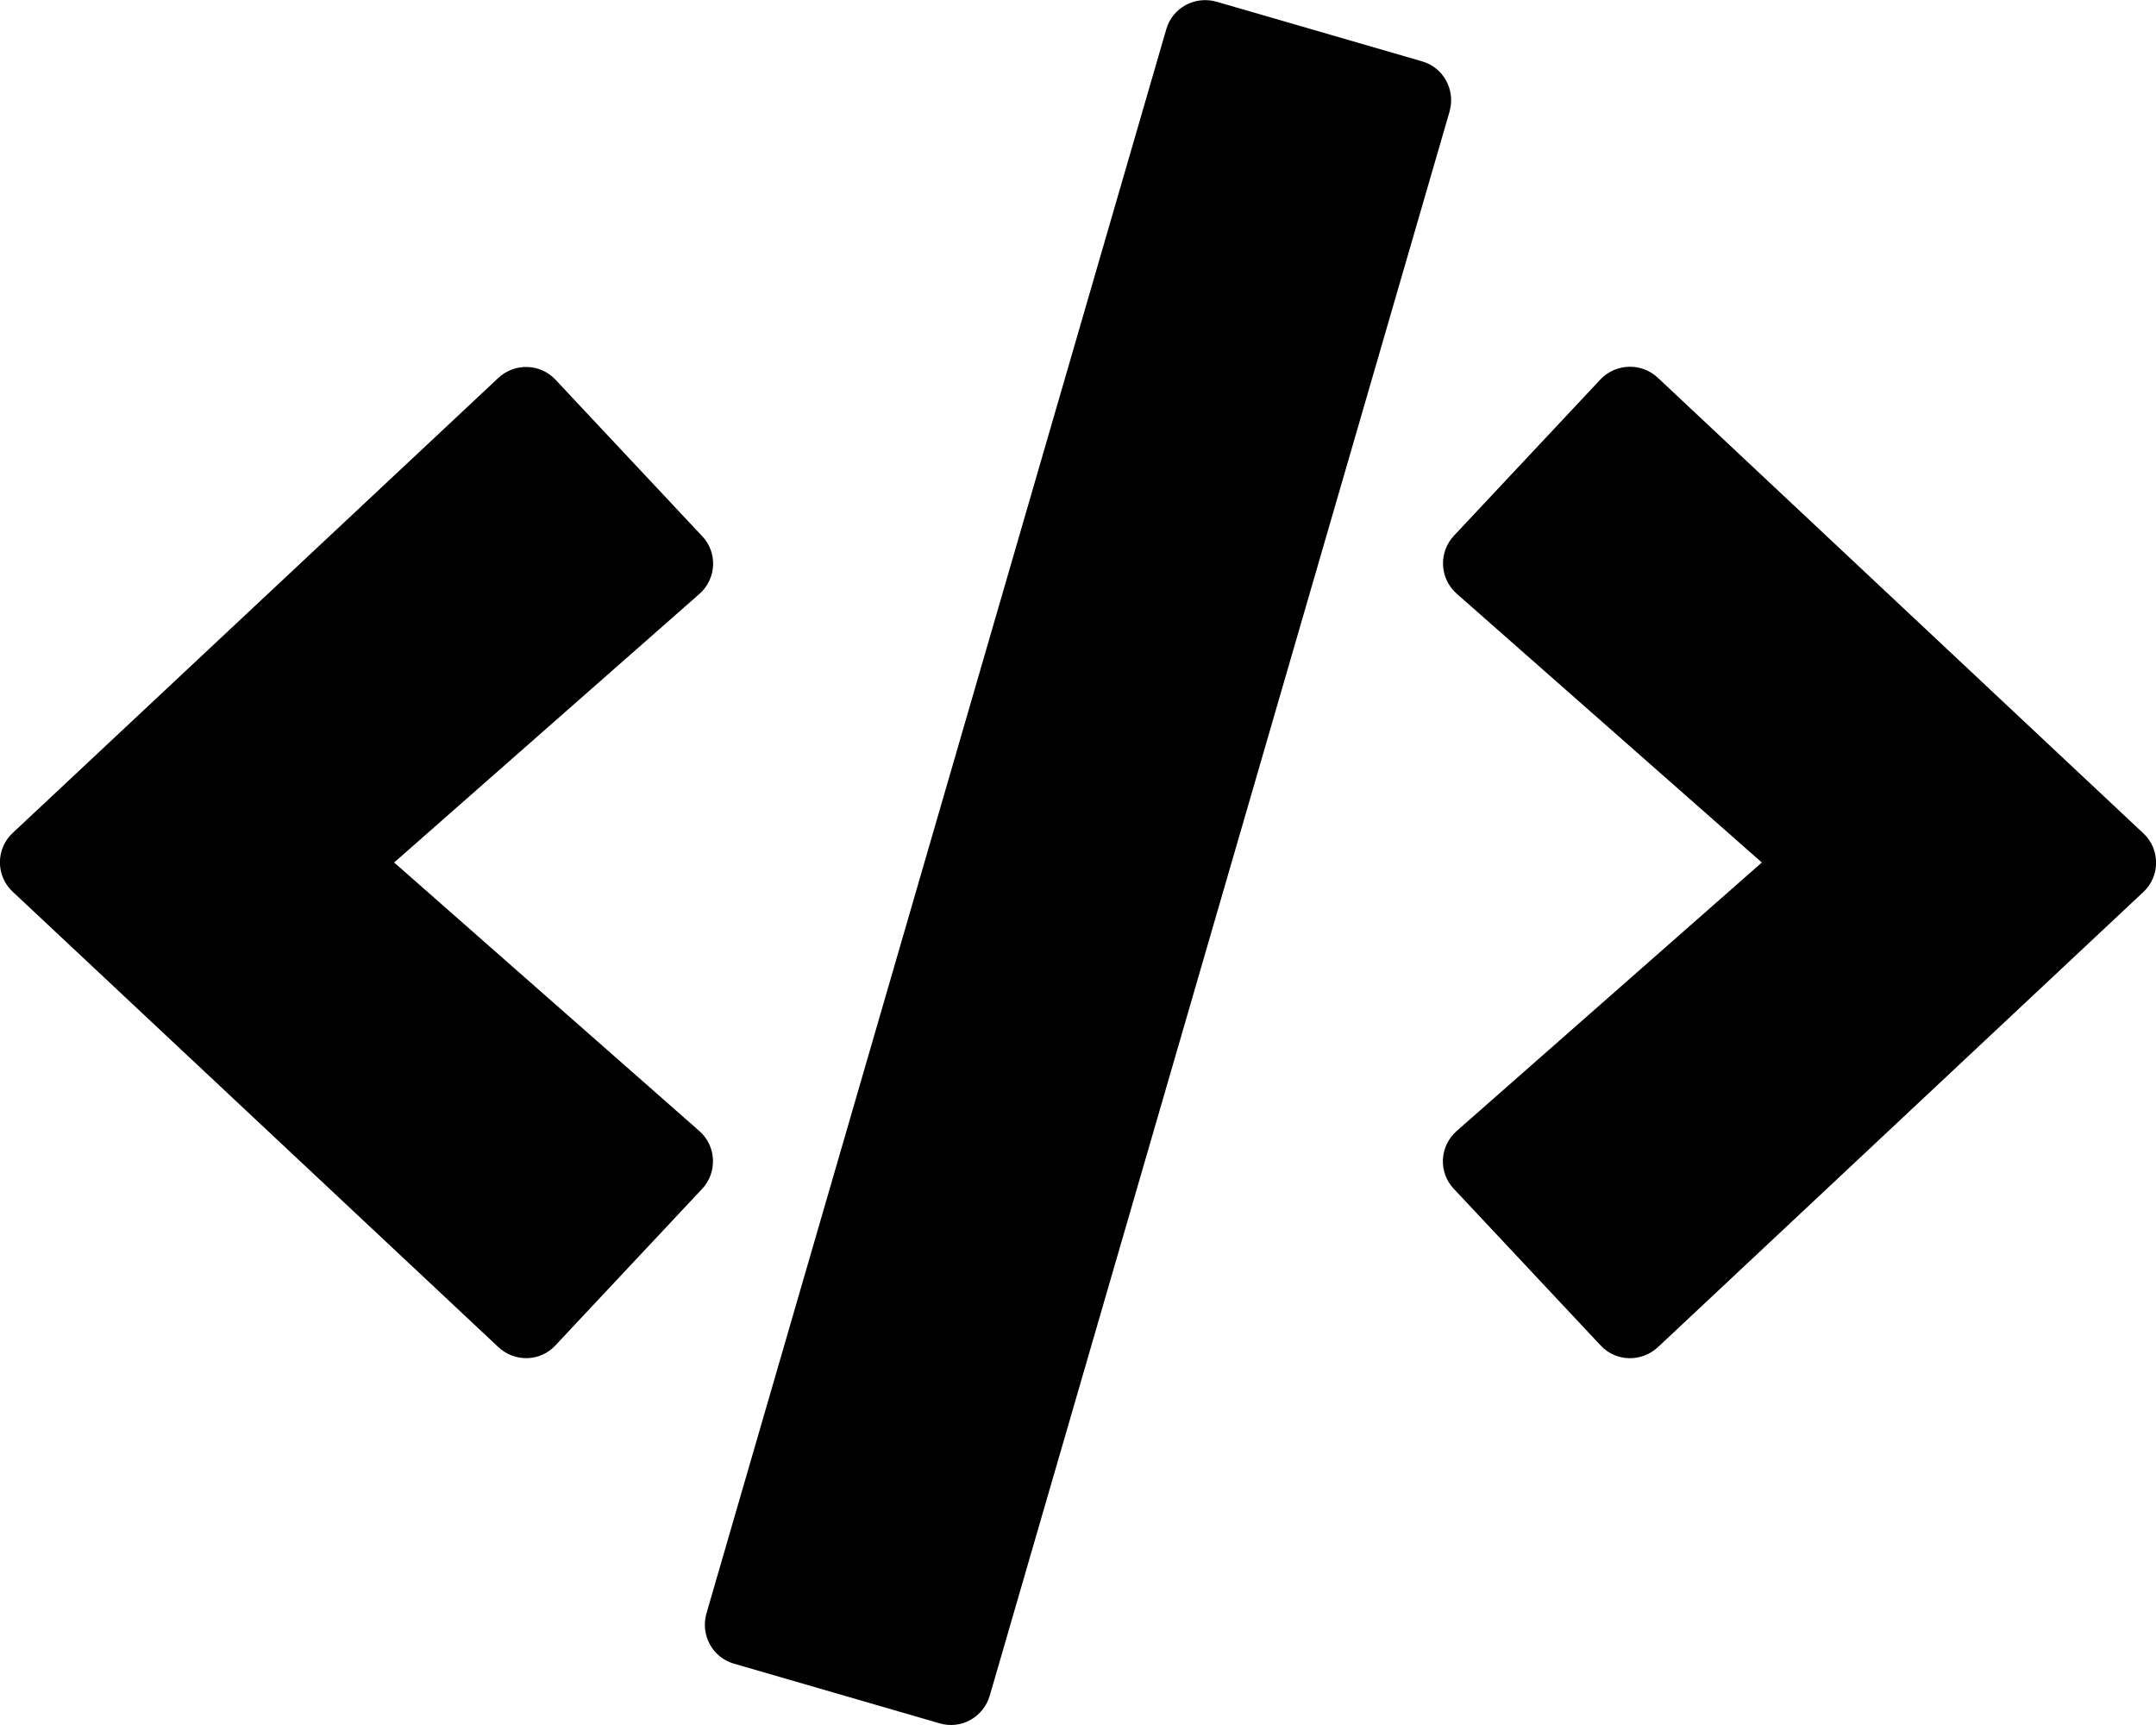
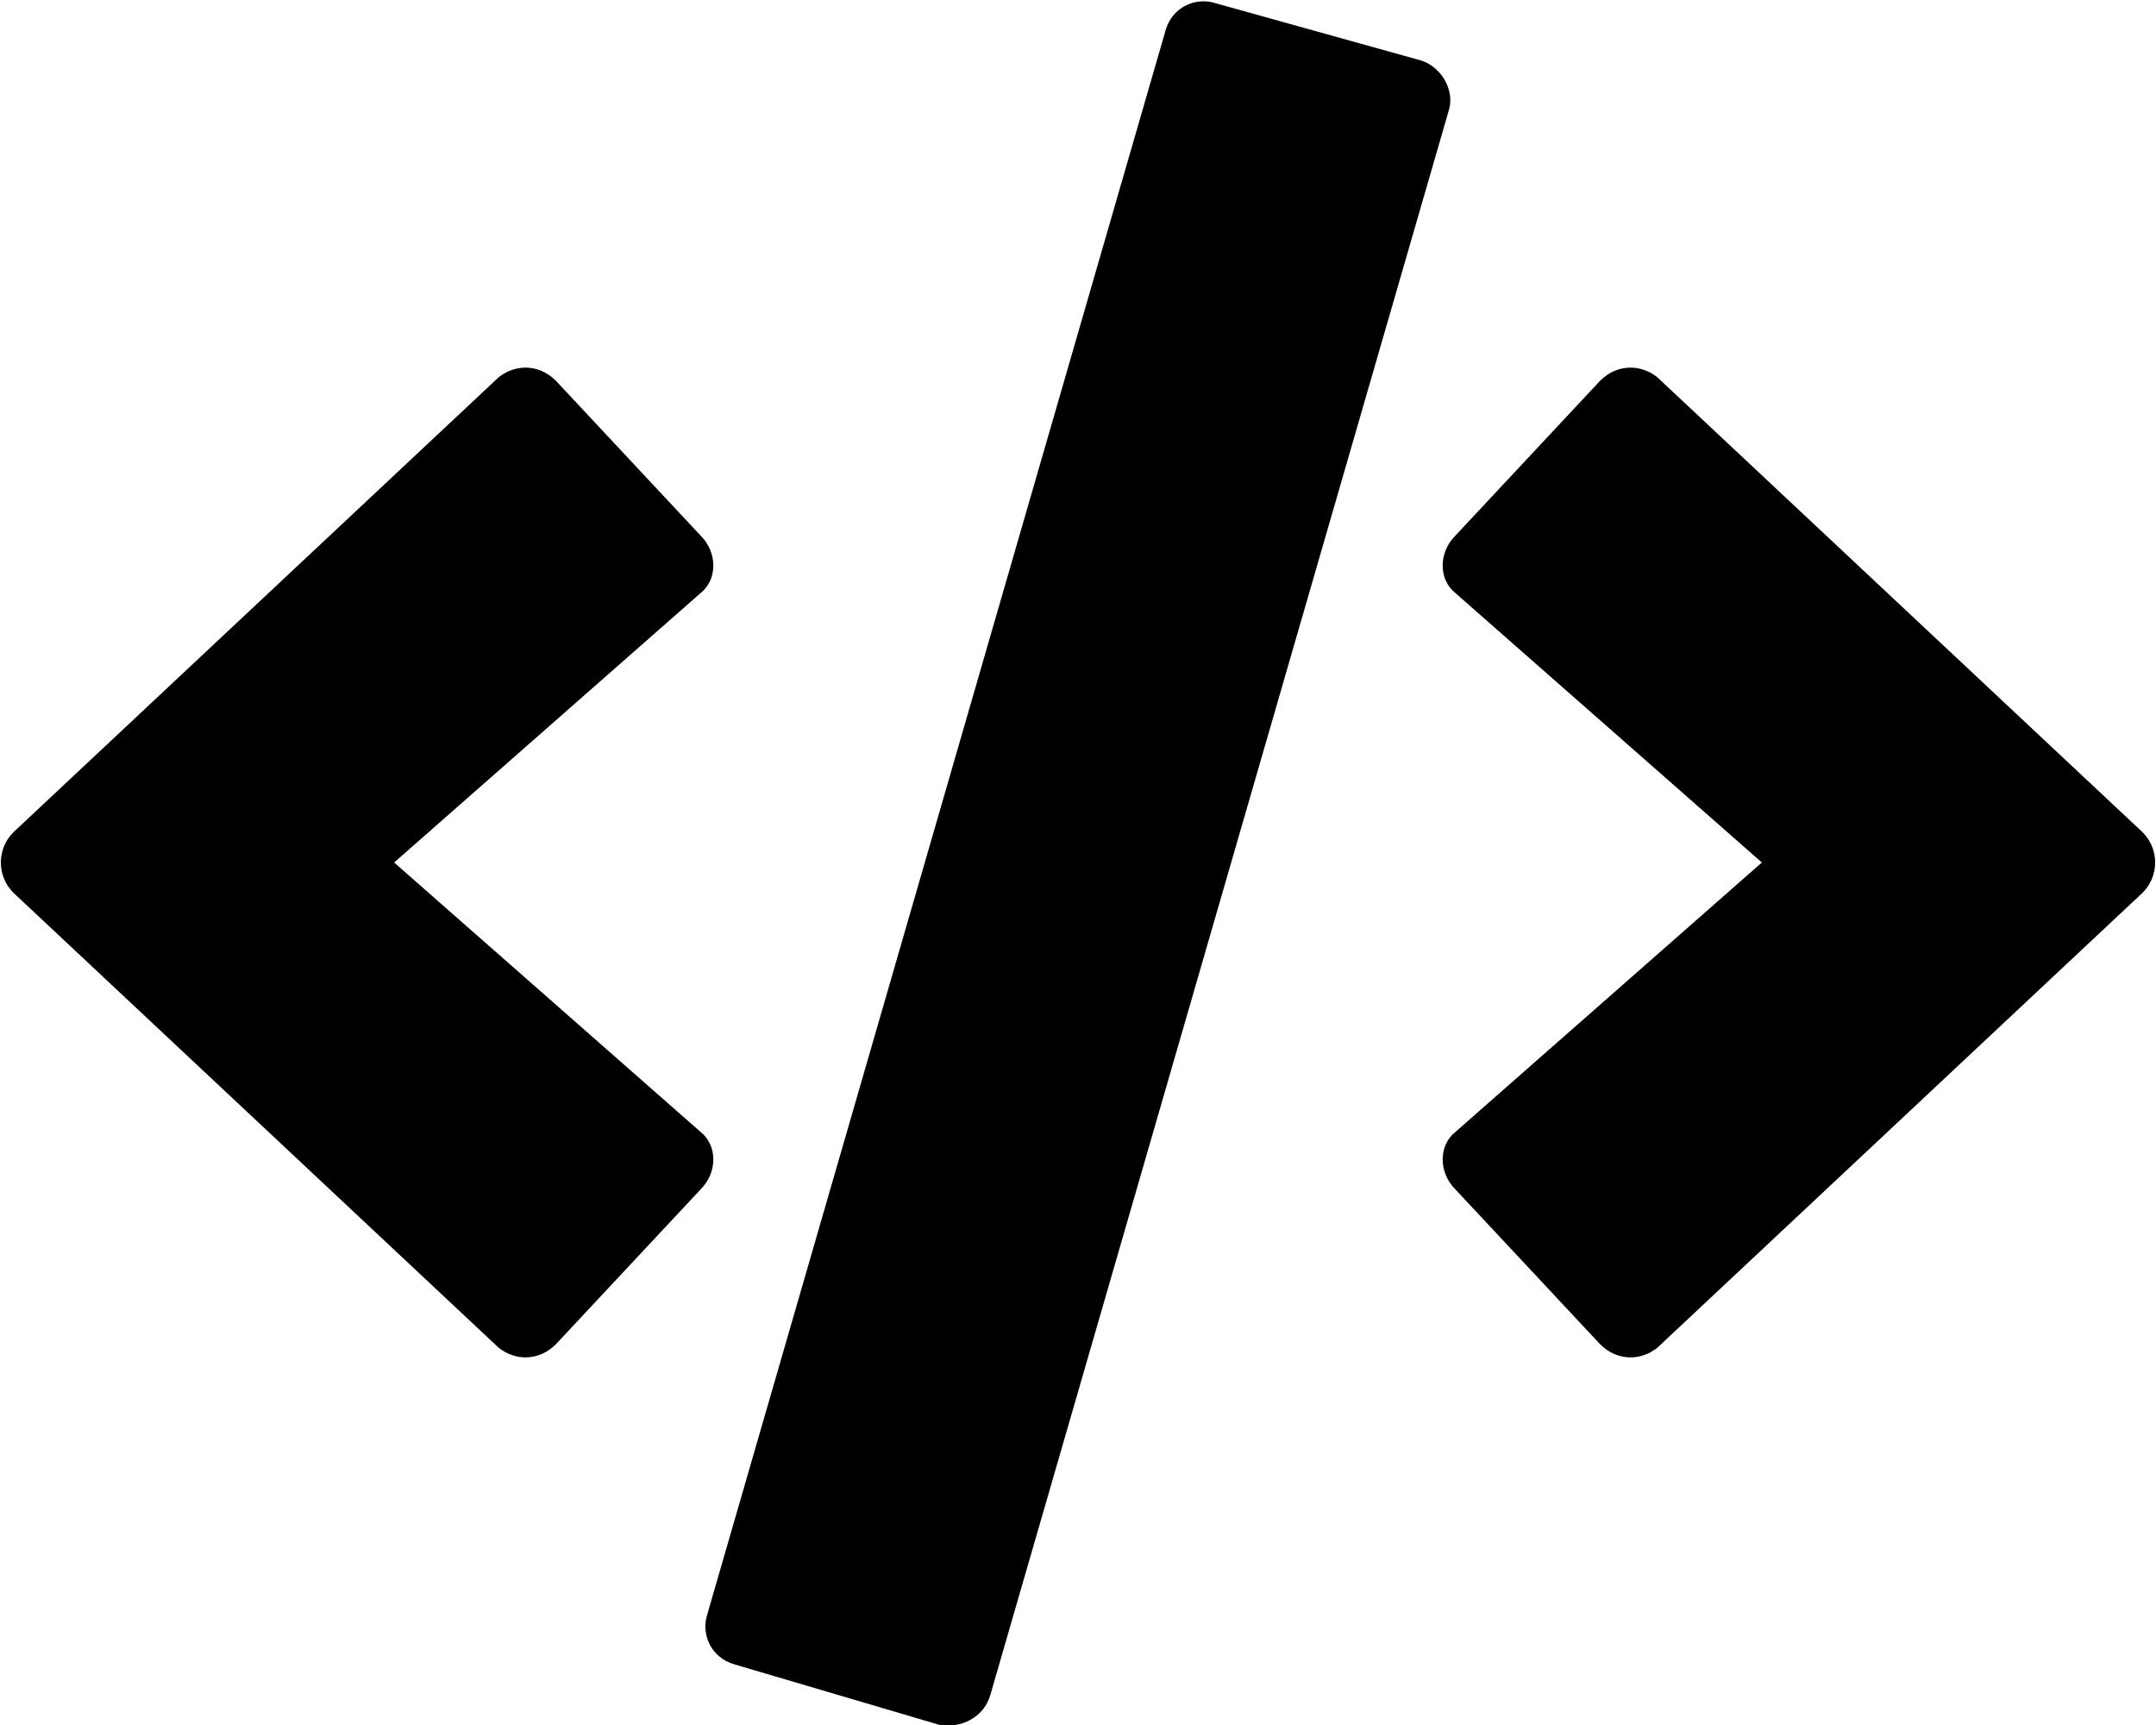
<svg xmlns="http://www.w3.org/2000/svg" viewBox="0 0 640 512">
-   <path d="m278.9 511.5-61-17.7c-6.4-1.8-10-8.5-8.2-14.9l136.5-470.2c1.8-6.4 8.5-10 14.9-8.2l61 17.7c6.4 1.8 10 8.5 8.2 14.9l-136.5 470.2c-1.9 6.4-8.5 10.1-14.9 8.2zm-114-112.2 43.5-46.4c4.6-4.9 4.3-12.7-.8-17.2l-90.6-79.7 90.6-79.7c5.1-4.5 5.5-12.3.8-17.2l-43.5-46.4c-4.5-4.8-12.1-5.1-17-.5l-144.1 135c-5.1 4.7-5.1 12.8 0 17.5l144.1 135.1c4.9 4.6 12.5 4.4 17-.5zm327.2.6 144.1-135.1c5.1-4.7 5.1-12.8 0-17.5l-144.1-135.2c-4.8-4.5-12.4-4.3-17 .5l-43.5 46.4c-4.6 4.9-4.3 12.7.8 17.2l90.6 79.8-90.6 79.7c-5.1 4.5-5.5 12.3-.8 17.2l43.5 46.4c4.5 4.9 12.1 5.1 17 .6z" />
+   <path d="m279 512-61-18c-7-2-10-9-8-15L346 9c2-7 9-10 15-8l61 17c6 2 10 9 8 15L294 503c-2 7-9 10-15 9zM165 399l43-46c5-5 5-13 0-17l-91-80 91-80c5-4 5-12 0-17l-43-46c-5-5-12-5-17-1L4 247c-5 5-5 13 0 18l144 135c5 4 12 4 17-1zm327 1 144-135c5-5 5-13 0-18L492 112c-5-4-12-4-17 1l-43 46c-5 5-5 13 0 17l91 80-91 80c-5 4-5 12 0 17l43 46c5 5 12 5 17 1z" />
</svg>
